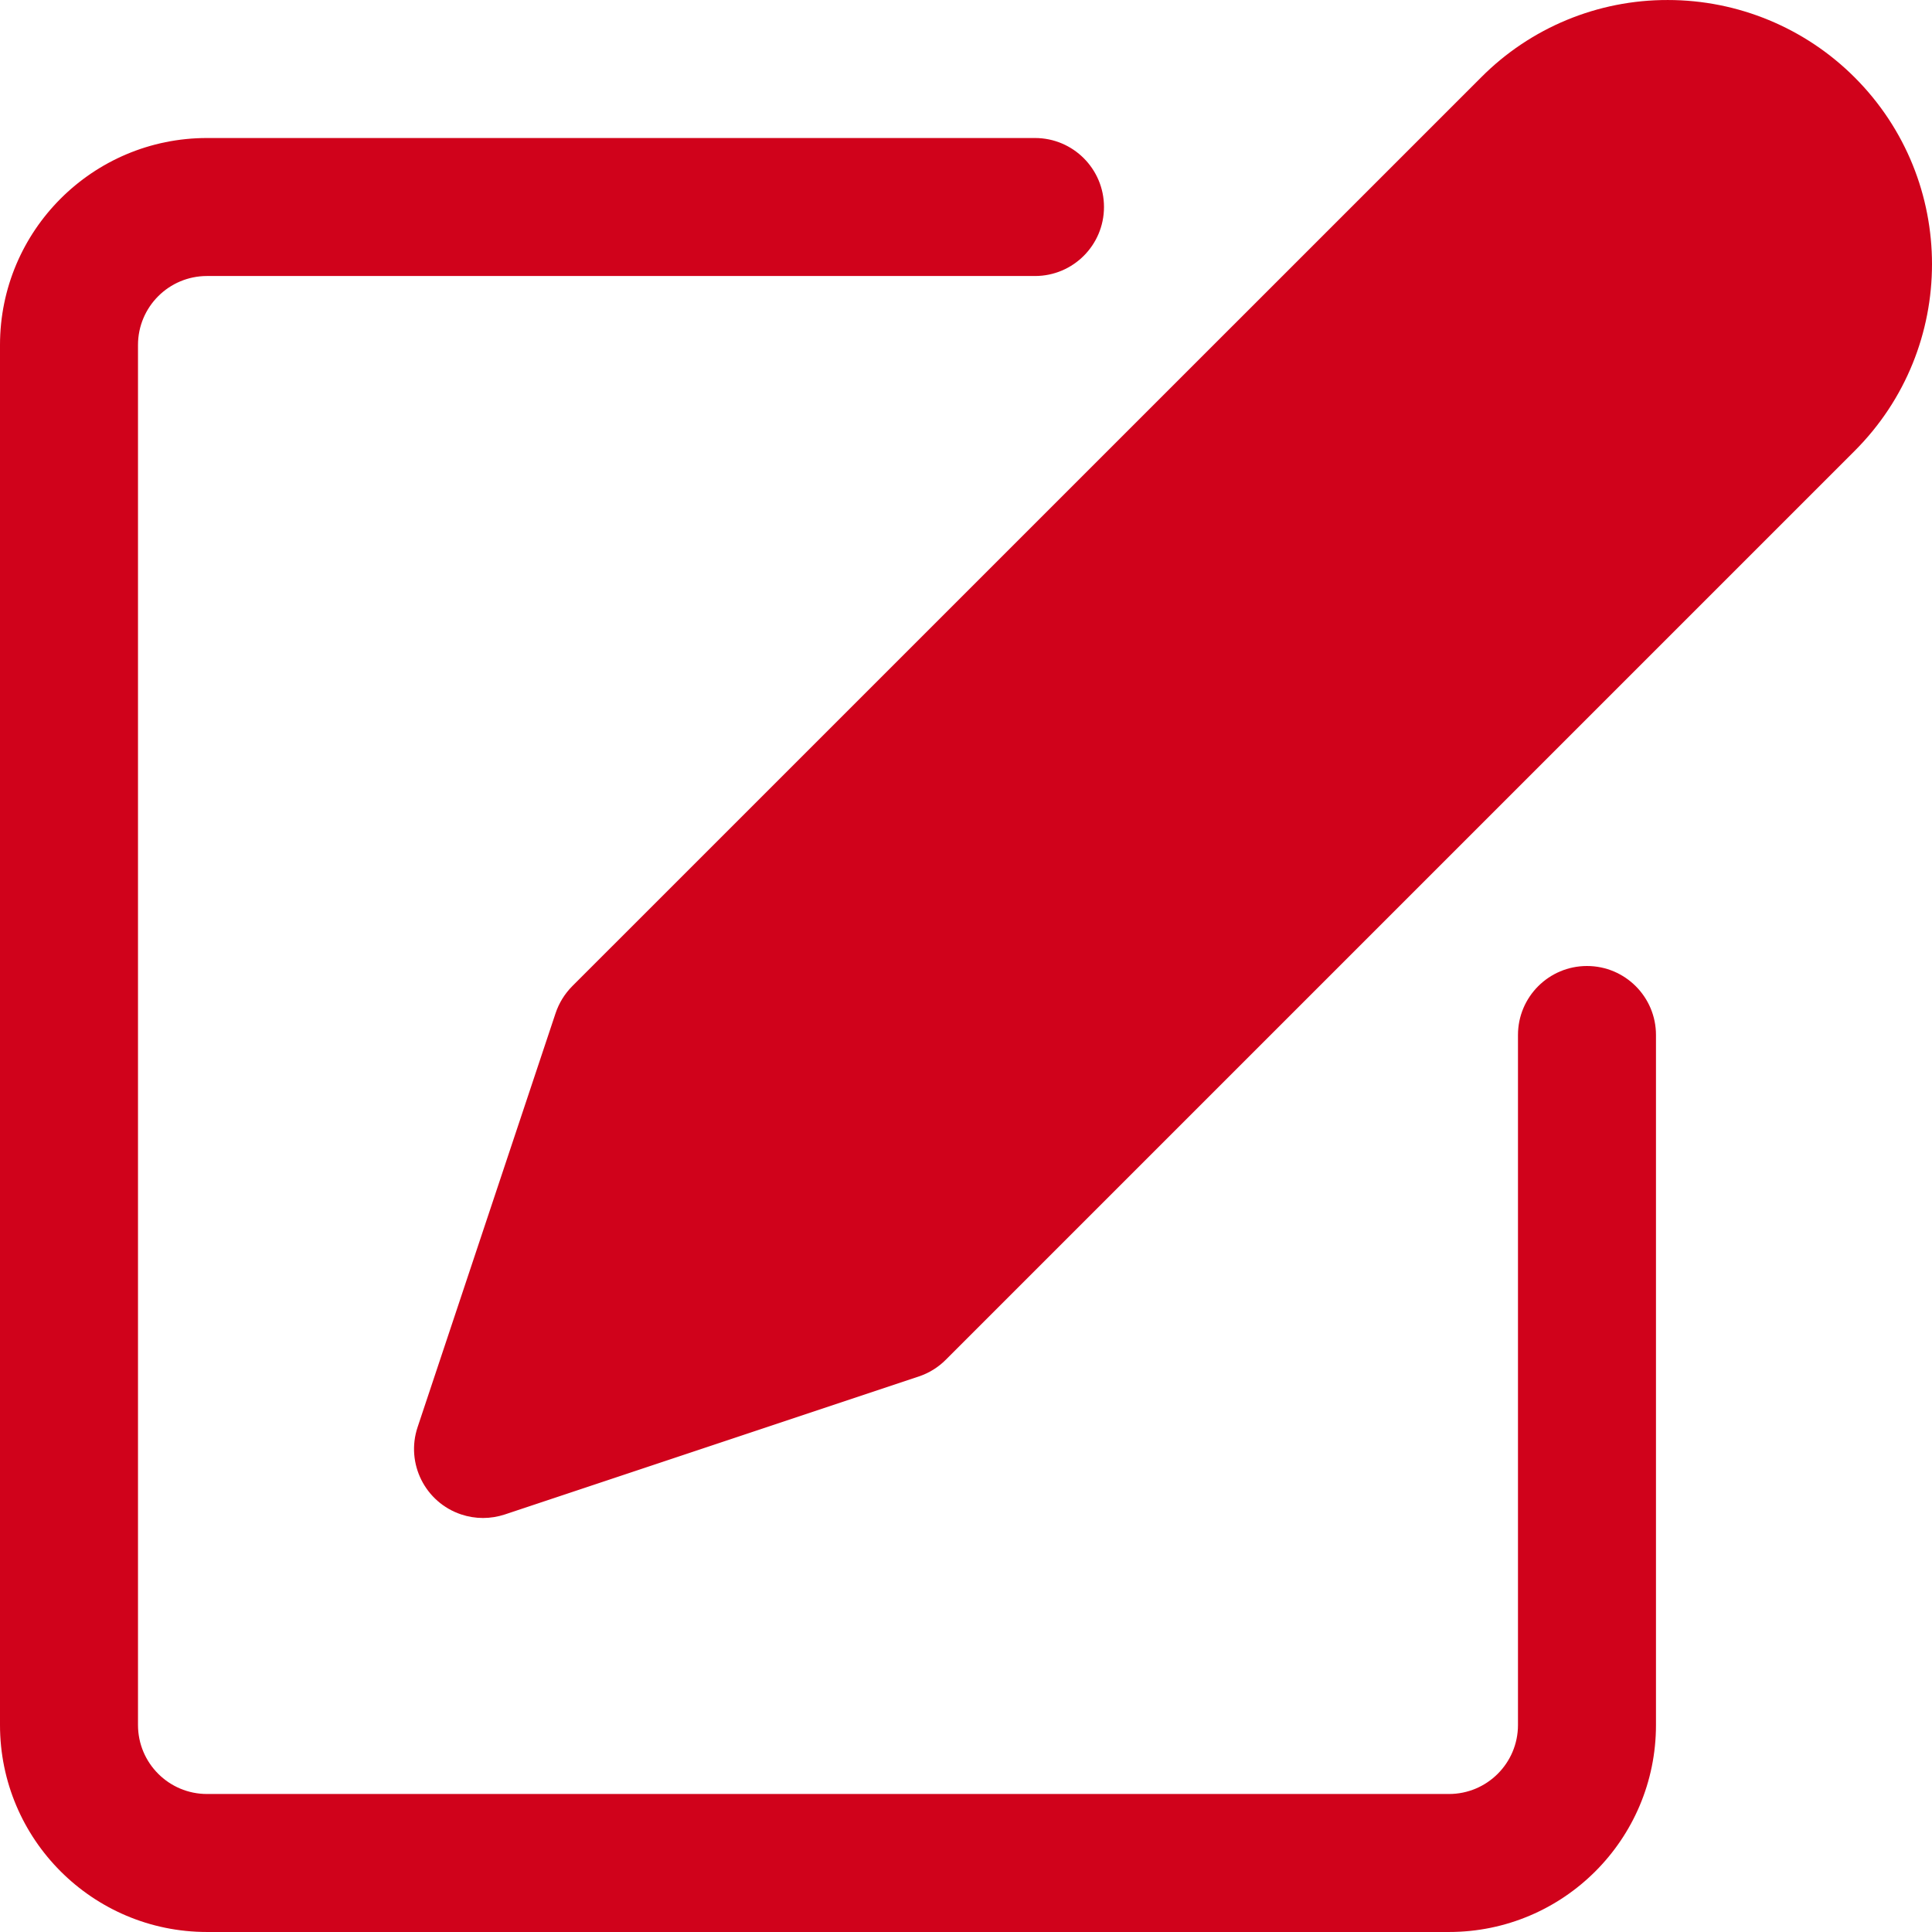
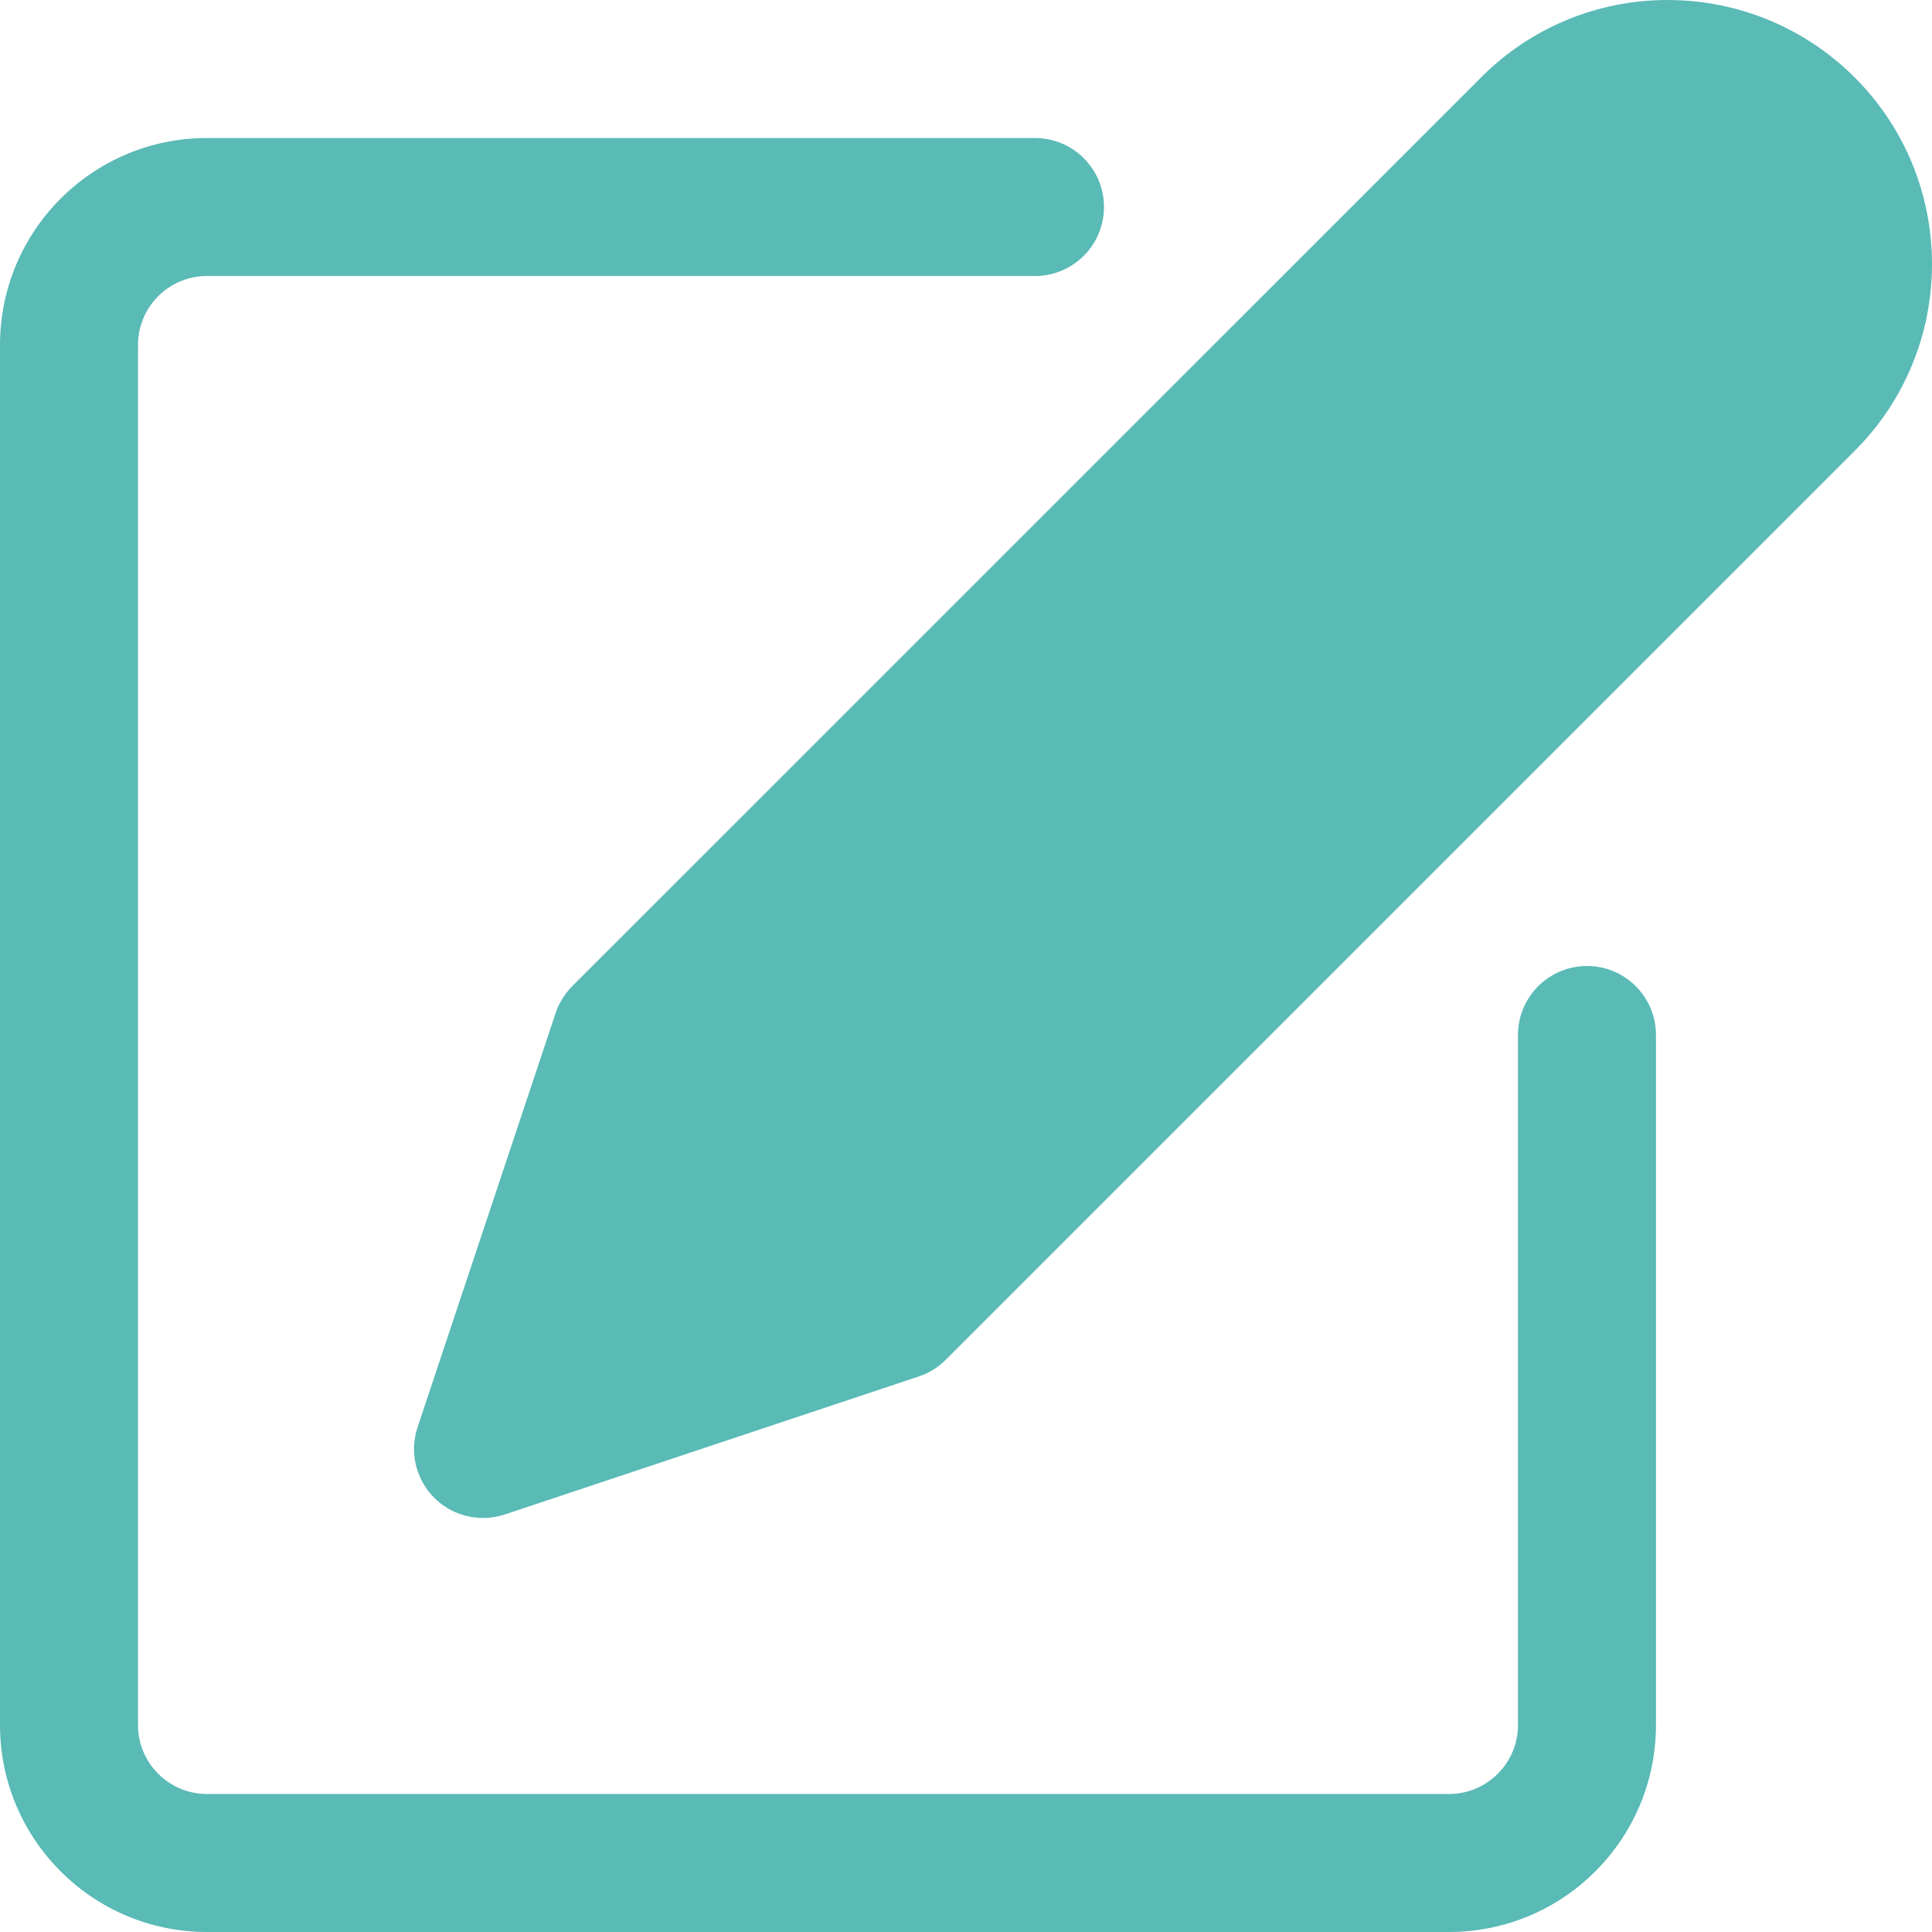
<svg xmlns="http://www.w3.org/2000/svg" version="1.1" id="Capa_1" x="0px" y="0px" viewBox="0 0 477.873 477.873" style="enable-background:new 0 0 477.873 477.873;" xml:space="preserve">
  <g>
-     <g fill="#D0021B">
+     <g fill="#5ABAB6">
      <path d="M392.533,238.937c-9.426,0-17.067,7.641-17.067,17.067V426.67c0,9.426-7.641,17.067-17.067,17.067H51.2    c-9.426,0-17.067-7.641-17.067-17.067V85.337c0-9.426,7.641-17.067,17.067-17.067H256c9.426,0,17.067-7.641,17.067-17.067    S265.426,34.137,256,34.137H51.2C22.923,34.137,0,57.06,0,85.337V426.67c0,28.277,22.923,51.2,51.2,51.2h307.2    c28.277,0,51.2-22.923,51.2-51.2V256.003C409.6,246.578,401.959,238.937,392.533,238.937z" />
    </g>
  </g>
  <g>
-     <g fill="#D0021B">
+     <g fill="#5ABAB6">
      <path d="M458.742,19.142c-12.254-12.256-28.875-19.14-46.206-19.138c-17.341-0.05-33.979,6.846-46.199,19.149L141.534,243.937    c-1.865,1.879-3.272,4.163-4.113,6.673l-34.133,102.4c-2.979,8.943,1.856,18.607,10.799,21.585    c1.735,0.578,3.552,0.873,5.38,0.875c1.832-0.003,3.653-0.297,5.393-0.87l102.4-34.133c2.515-0.84,4.8-2.254,6.673-4.13    l224.802-224.802C484.25,86.023,484.253,44.657,458.742,19.142z" />
    </g>
  </g>
  <g>
</g>
  <g>
</g>
  <g>
</g>
  <g>
</g>
  <g>
</g>
  <g>
</g>
  <g>
</g>
  <g>
</g>
  <g>
</g>
  <g>
</g>
  <g>
</g>
  <g>
</g>
  <g>
</g>
  <g>
</g>
  <g>
</g>
</svg>
